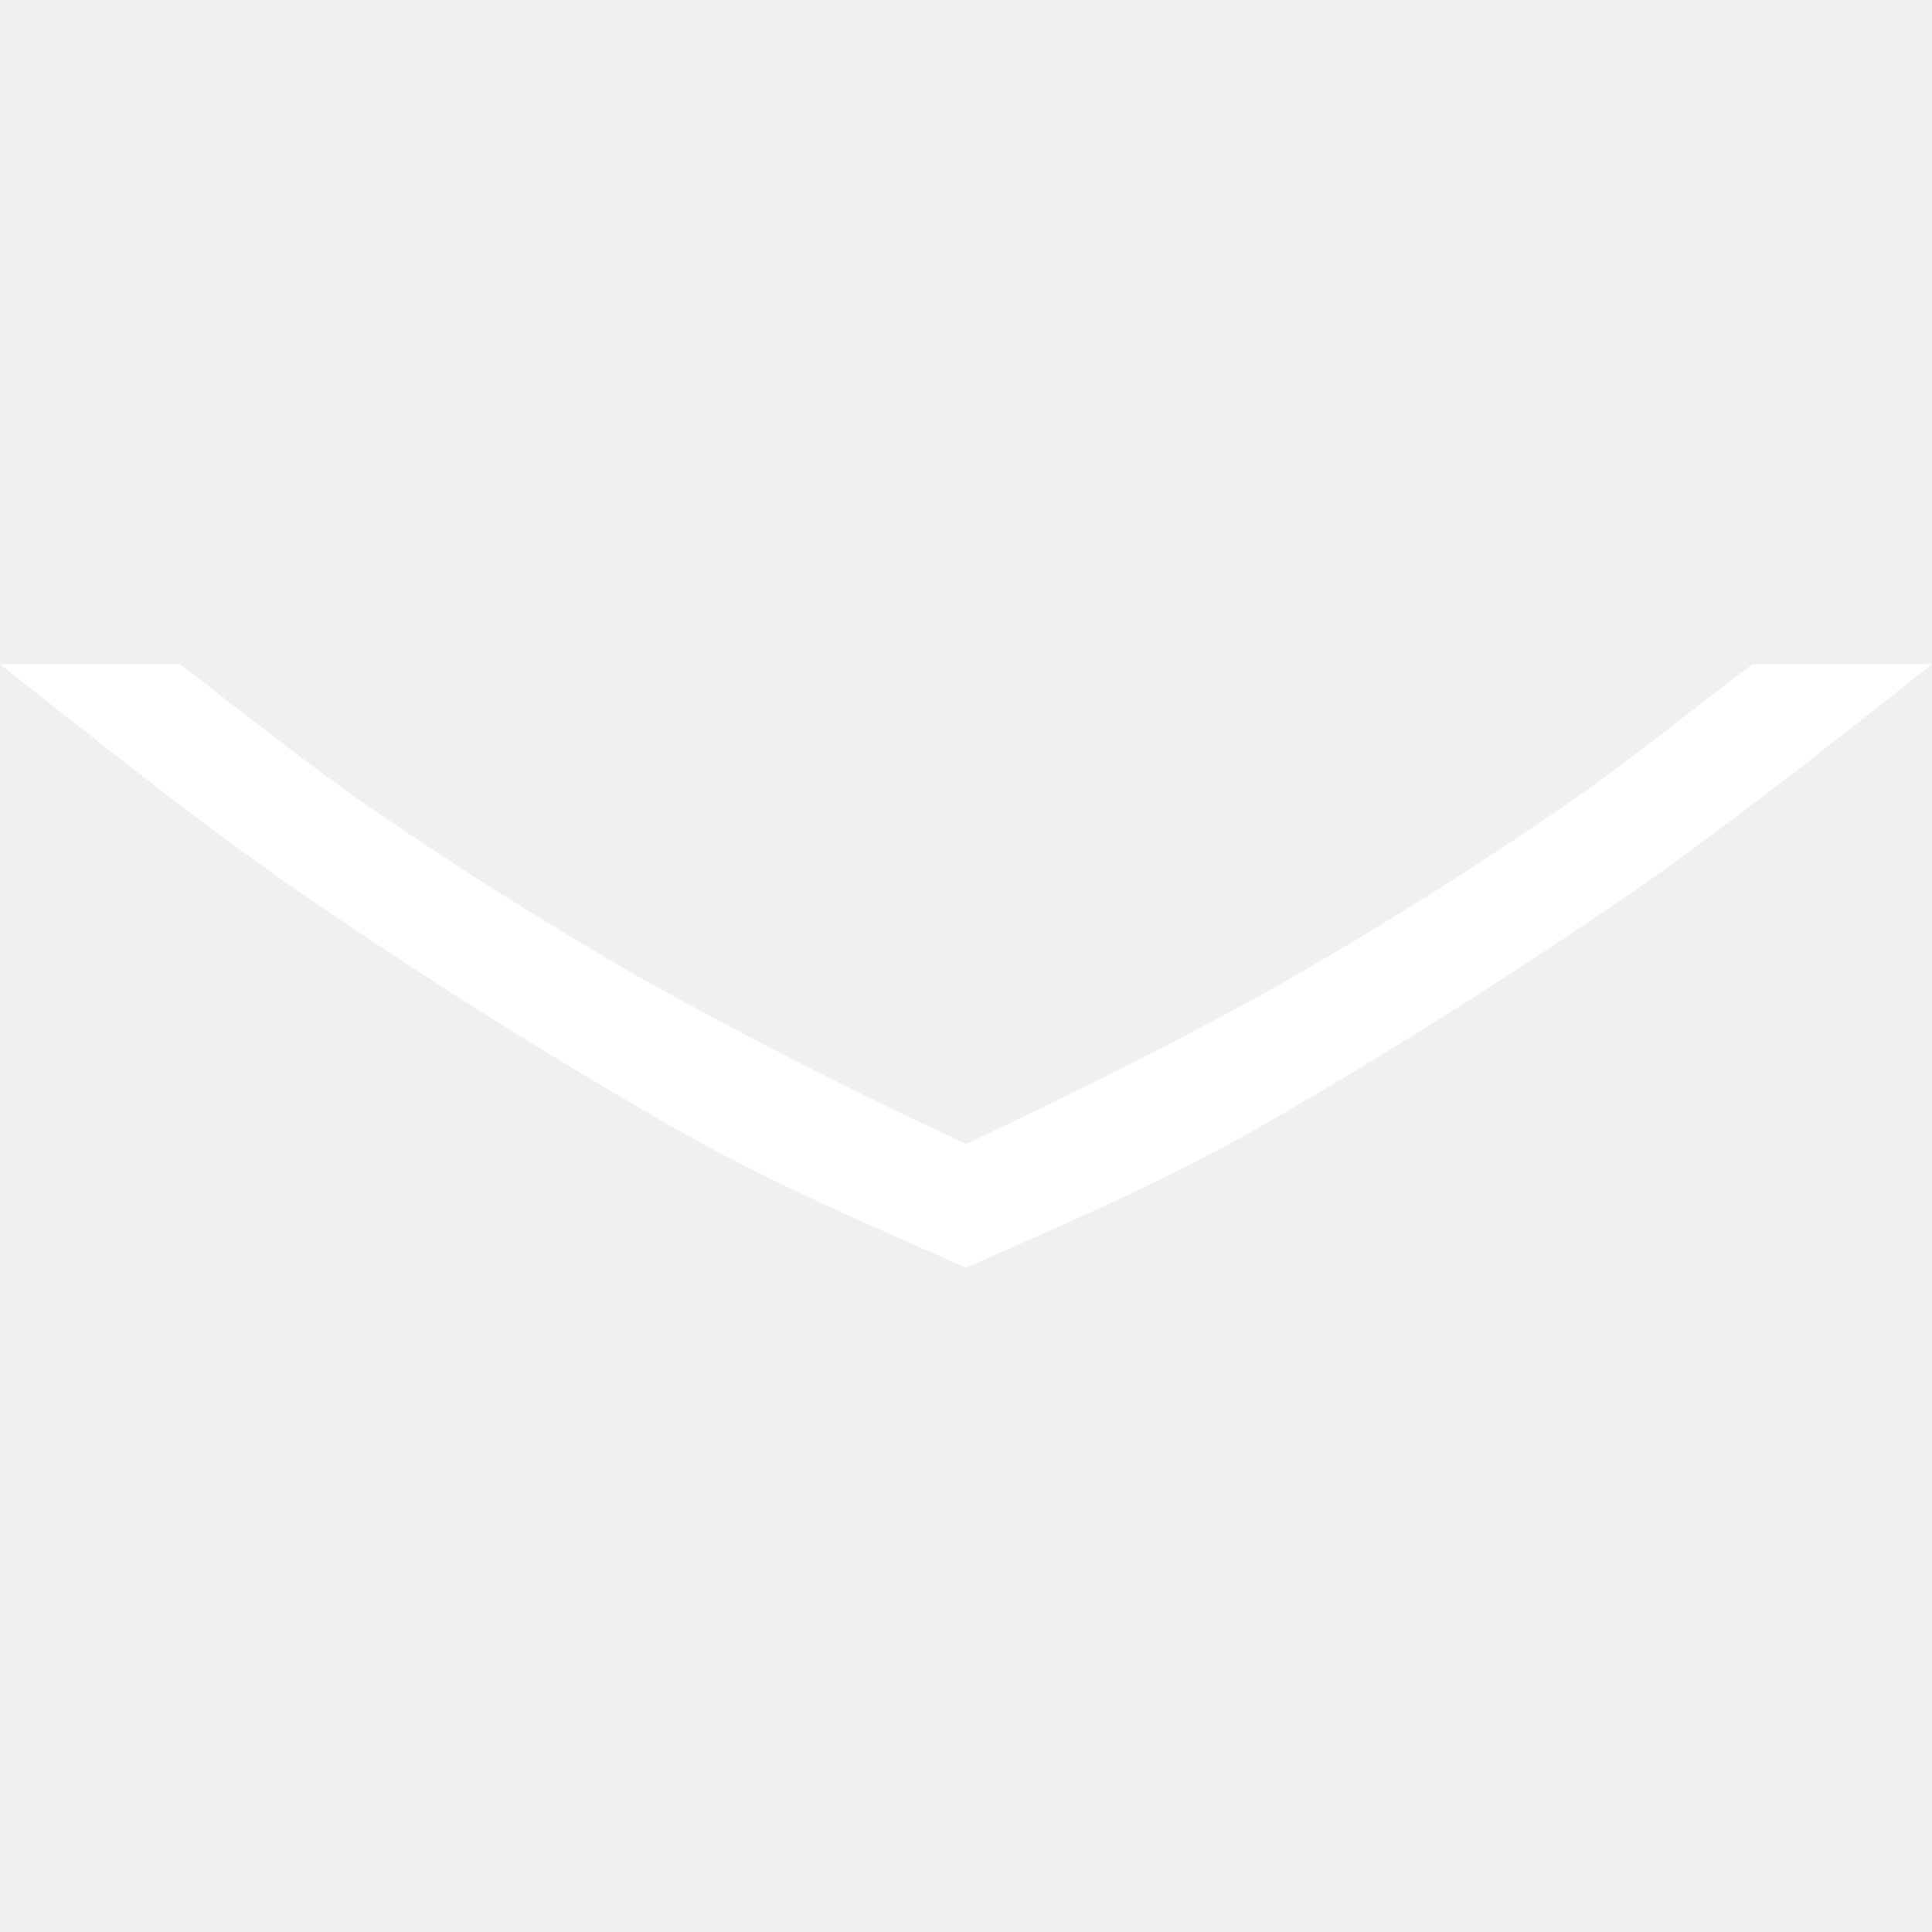
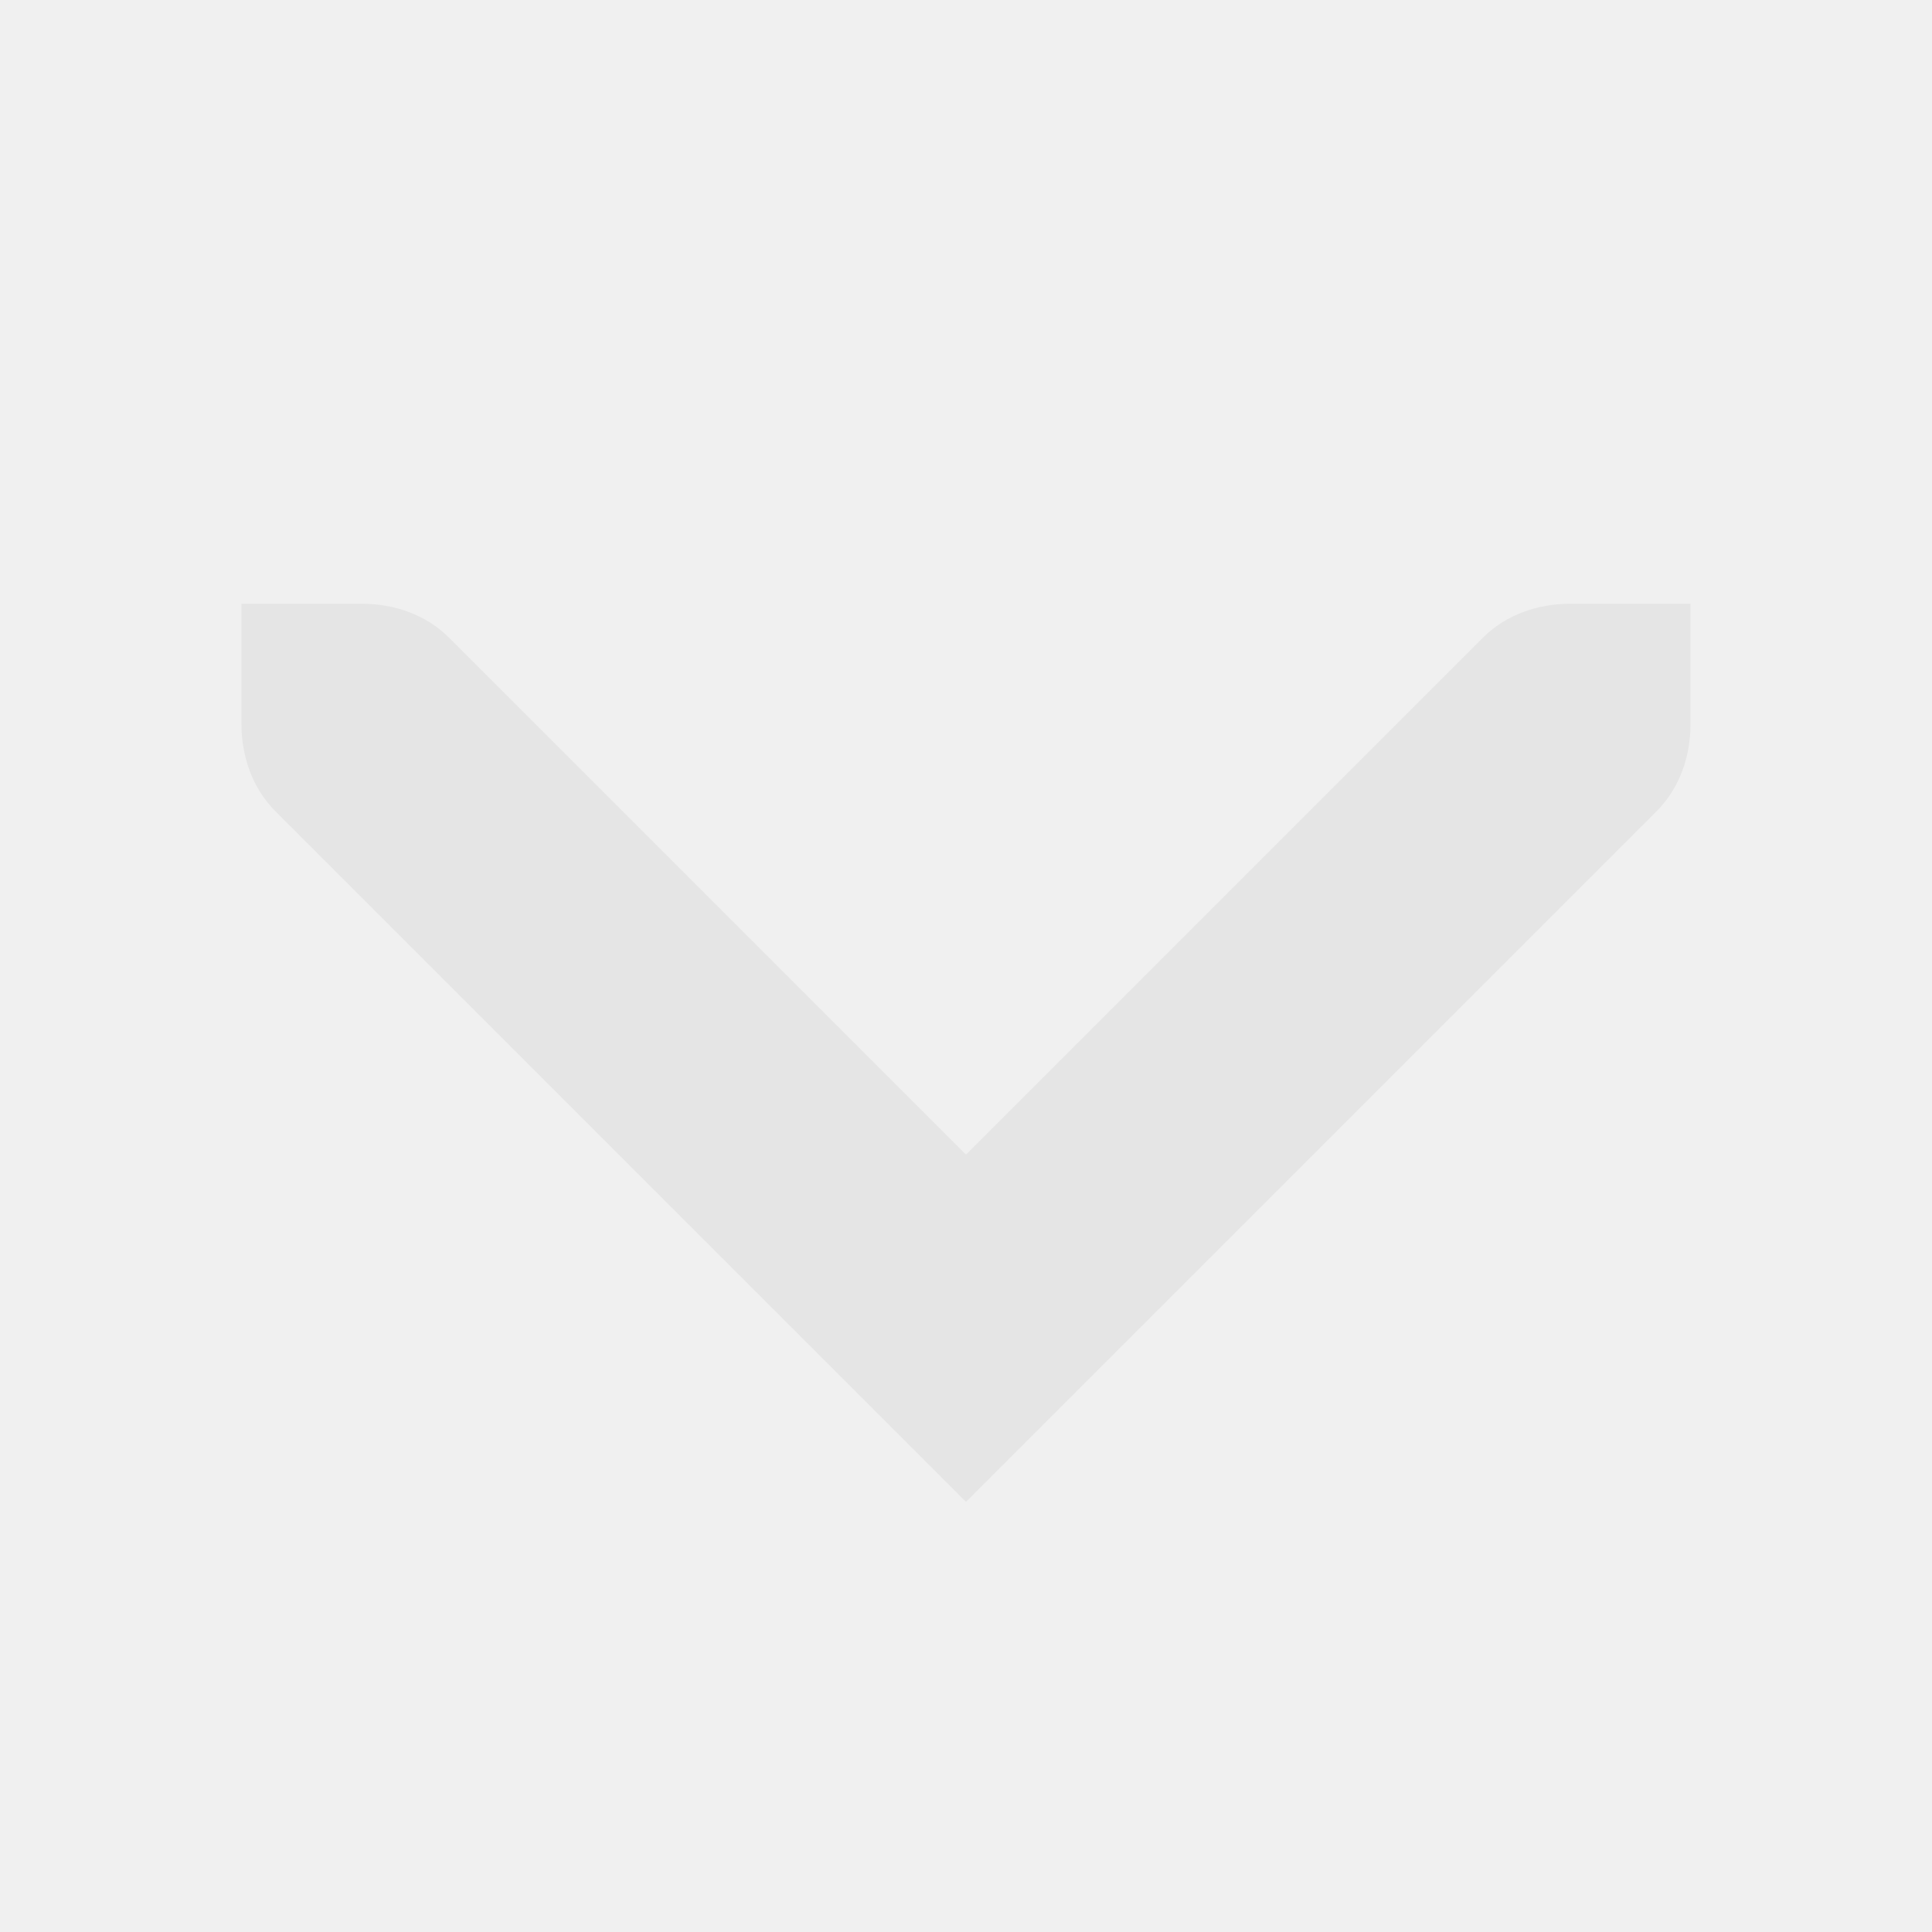
- <svg xmlns="http://www.w3.org/2000/svg" xmlns:ns1="http://www.openswatchbook.org/uri/2009/osb" width="26" viewBox="0 0 26 26" version="1.1" id="svg7384" height="26">
+ <svg xmlns="http://www.w3.org/2000/svg" xmlns:ns1="http://www.openswatchbook.org/uri/2009/osb" width="32" viewBox="0 0 32 32" version="1.1" id="svg7384" height="32">
  <defs id="defs7386">
    <linearGradient ns1:paint="solid" id="linearGradient19282" gradientTransform="matrix(-2.736579,0.2820293,-0.1890831,-0.9998832,239.5401,-879.4556)">
      <stop style="stop-color:#666666;stop-opacity:1;" offset="0" id="stop19284" />
    </linearGradient>
  </defs>
-   <g transform="matrix(1.083333,0,0,-1.083333,-152.8336,890.1875)" style="display:inline" id="layer9" />
-   <g transform="matrix(1.083333,0,0,-1.083333,-152.8336,890.1875)" style="display:inline" id="layer10" />
-   <g transform="matrix(1.083333,0,0,-1.083333,-152.8336,890.1875)" id="layer11" />
-   <g transform="matrix(1.083333,0,0,-1.083333,-152.8336,890.1875)" style="display:inline" id="layer13" />
-   <g transform="matrix(1.083333,0,0,-1.083333,-152.8336,890.1875)" id="layer14" />
-   <g transform="matrix(1.083333,0,0,-1.083333,-152.8336,890.1875)" style="display:inline" id="layer15" />
-   <g transform="matrix(1.083333,0,0,-1.083333,-152.8336,890.1875)" style="display:inline" id="g71291" />
-   <g transform="matrix(1.083333,0,0,-1.083333,-152.8336,890.1875)" style="display:inline" id="g4953" />
-   <path id="path828" d="m 26,8.938 c -1.42,1.121 -2.855,2.27 -4.316,3.263 -1.625,1.103 -3.204,2.091 -4.732,2.966 C 15.541,15.974 14.069,16.58 13,17.062 11.931,16.58 10.459,15.974 9.048,15.166 A 72.831,72.831 0 0 1 4.316,12.2 C 2.853,11.209 1.42,10.06 -3.5000001e-8,8.938 H 2.421 c 0.852,0.65 1.726,1.36 2.641,1.986 1.154,0.79 2.335,1.531 3.542,2.226 a 63.702,63.702 0 0 0 4.063,2.088 h 0.002 l 0.332,0.156 0.33,-0.156 c 1.154,-0.543 2.839,-1.385 4.064,-2.088 1.209,-0.696 2.389,-1.437 3.544,-2.226 0.913,-0.626 1.788,-1.336 2.641,-1.986 z" style="fill:#ffffff;stroke-width:1.625" />
+   <g transform="translate(-141.0002,-791)" style="display:inline" id="layer9" />
+   <g transform="translate(-141.0002,-791)" style="display:inline" id="layer10" />
+   <g transform="translate(-141.0002,-791)" id="layer11" />
+   <g transform="translate(-141.0002,-791)" style="display:inline" id="layer13" />
+   <g transform="translate(-141.0002,-791)" id="layer14" />
+   <g transform="translate(-141.0002,-791)" style="display:inline" id="layer15" />
+   <g transform="translate(-141.0002,-791)" style="display:inline" id="g71291" />
+   <g transform="translate(-141.0002,-791)" style="display:inline" id="g4953" />
+   <g style="display:inline" id="g11722" transform="matrix(2,0,0,2,-362.0004,-1494)">
+     <rect transform="rotate(90)" style="color:#bebebe;display:inline;overflow:visible;visibility:visible;fill:none;stroke:none;stroke-width:1;marker:none;enable-background:new" id="rect11718" y="-197" x="747" height="16" width="16" />
+     <path style="display:inline;fill:#e5e5e5;fill-opacity:1;stroke:none" d="m 189,759.438 -5.719,-5.719 C 183.086,753.523 183,753.256 183,753 v -1 h 1 c 0.256,0 0.523,0.085 0.719,0.281 l 4.281,4.281 4.281,-4.281 C 193.477,752.085 193.745,752 194,752 h 1 v 1 c 0,0.256 -0.085,0.523 -0.281,0.719 z" id="path11720" />
+   </g>
</svg>
